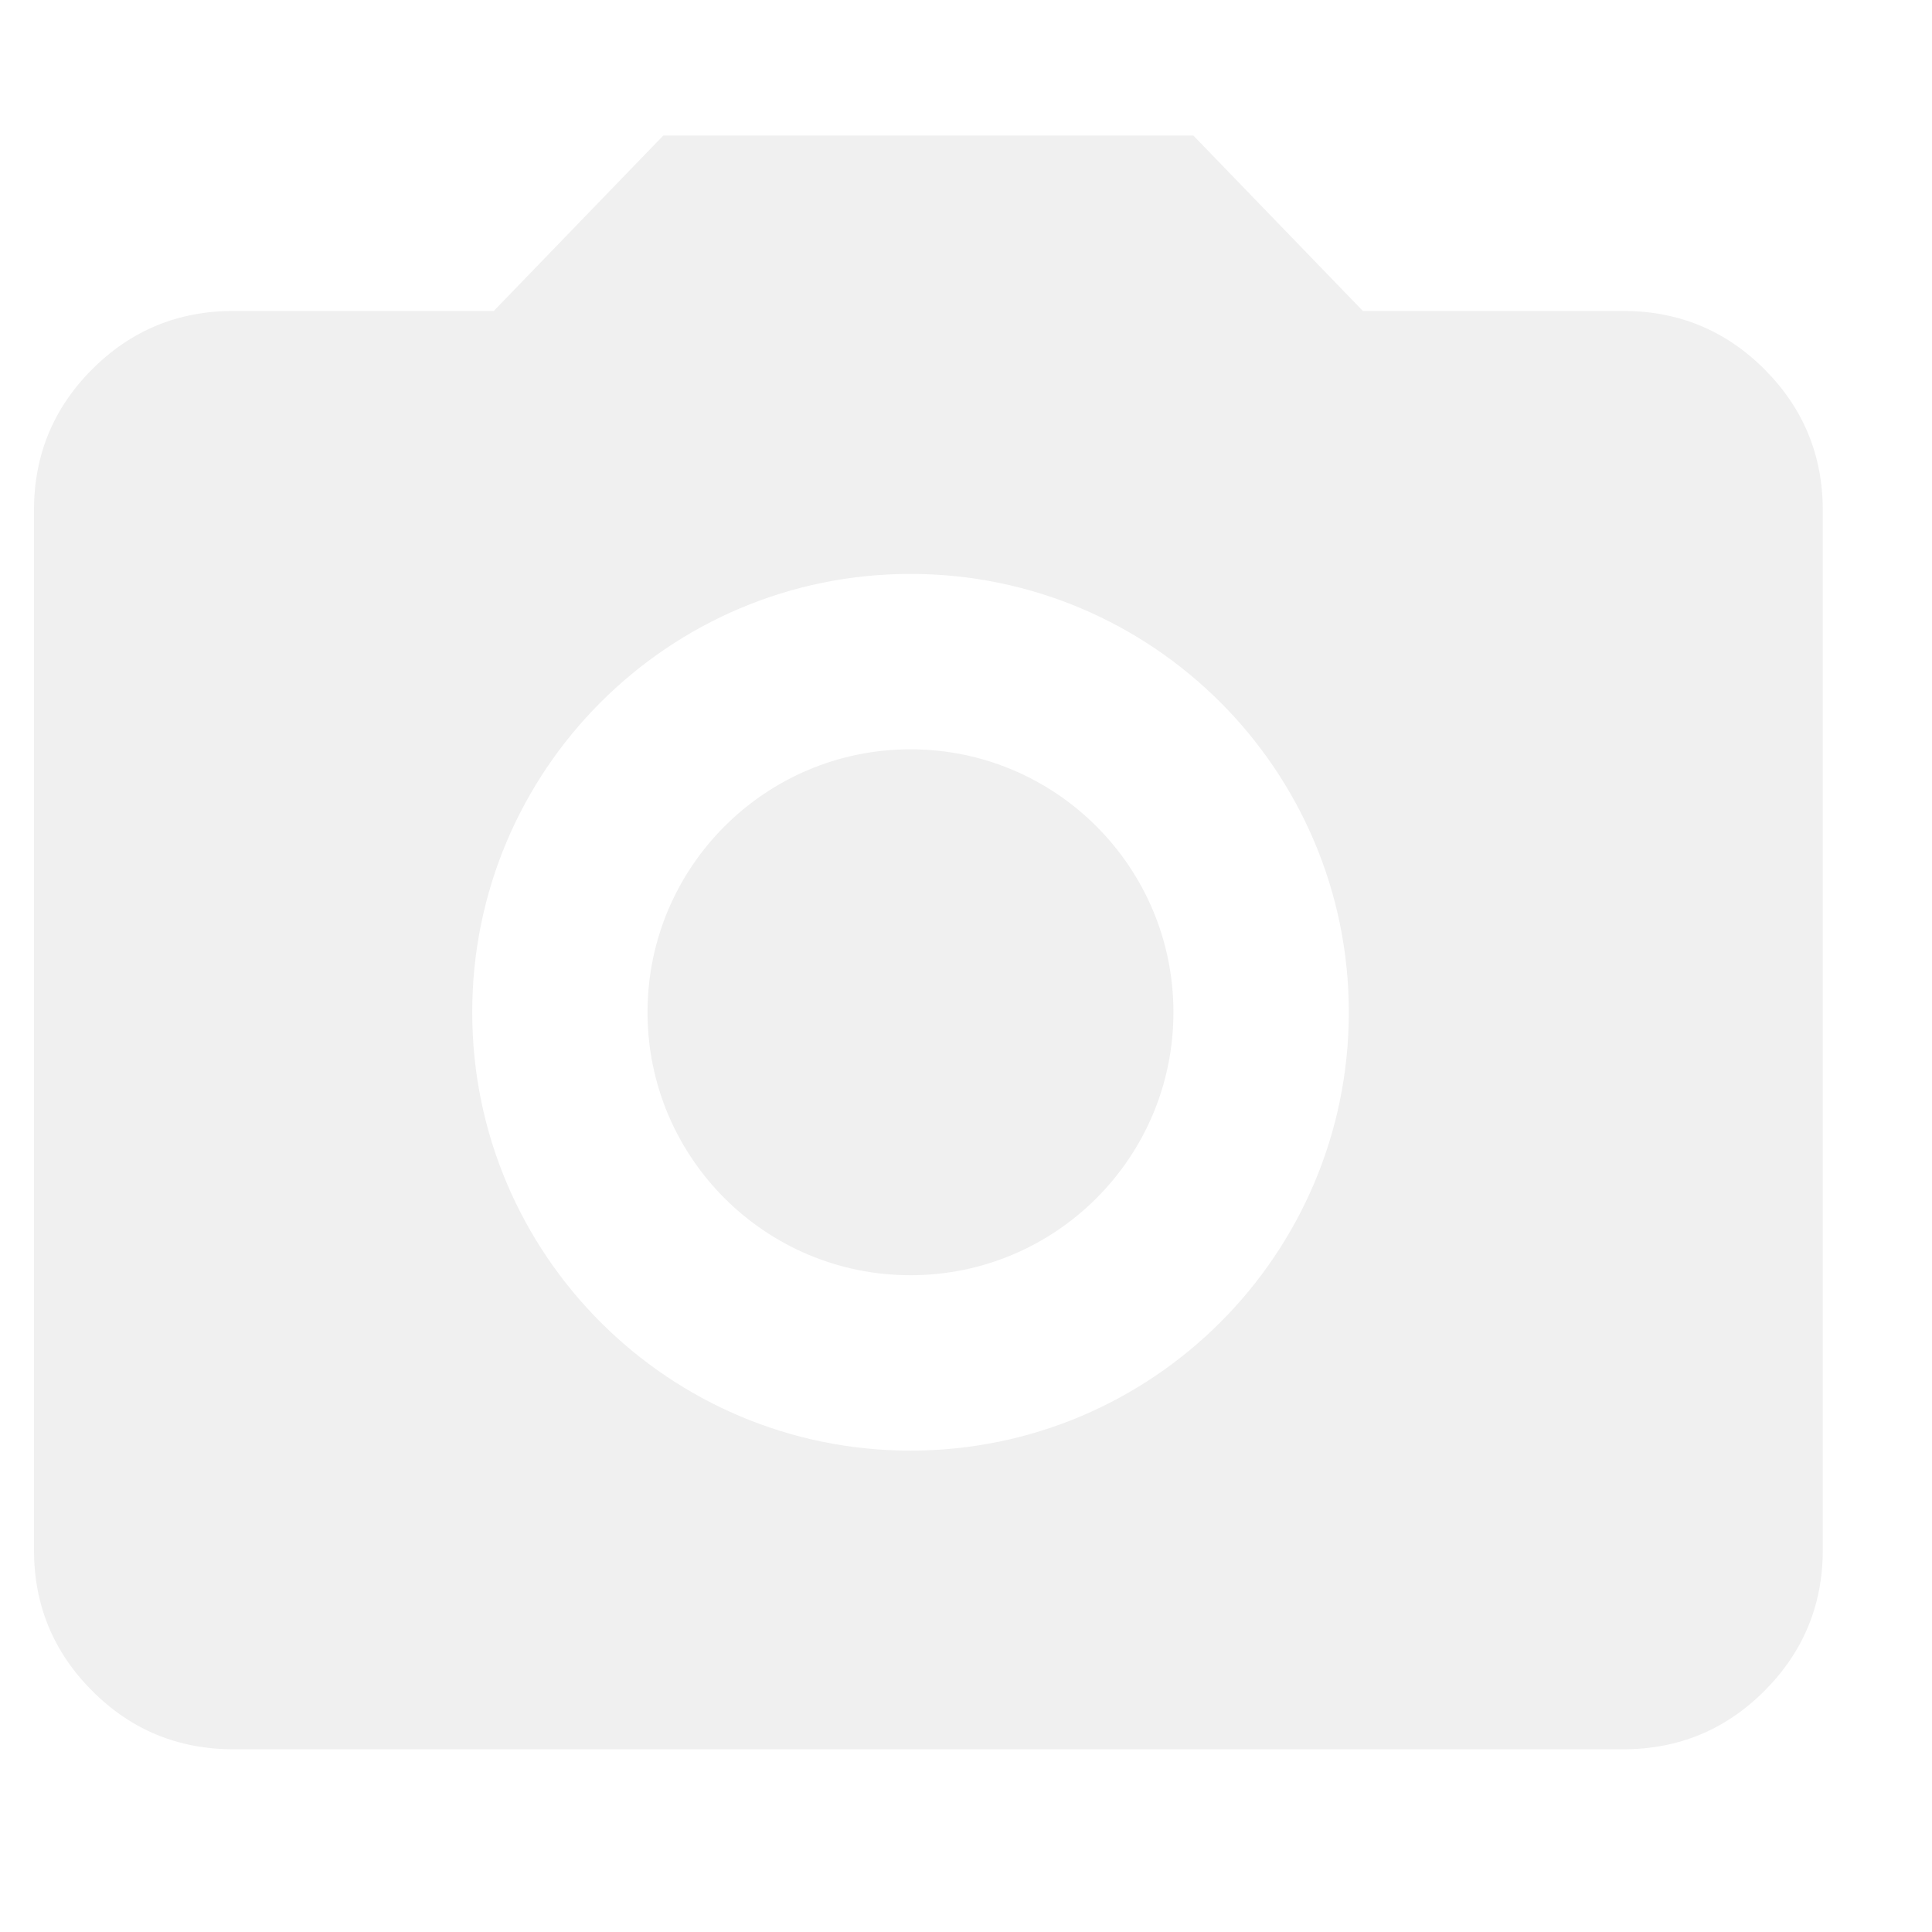
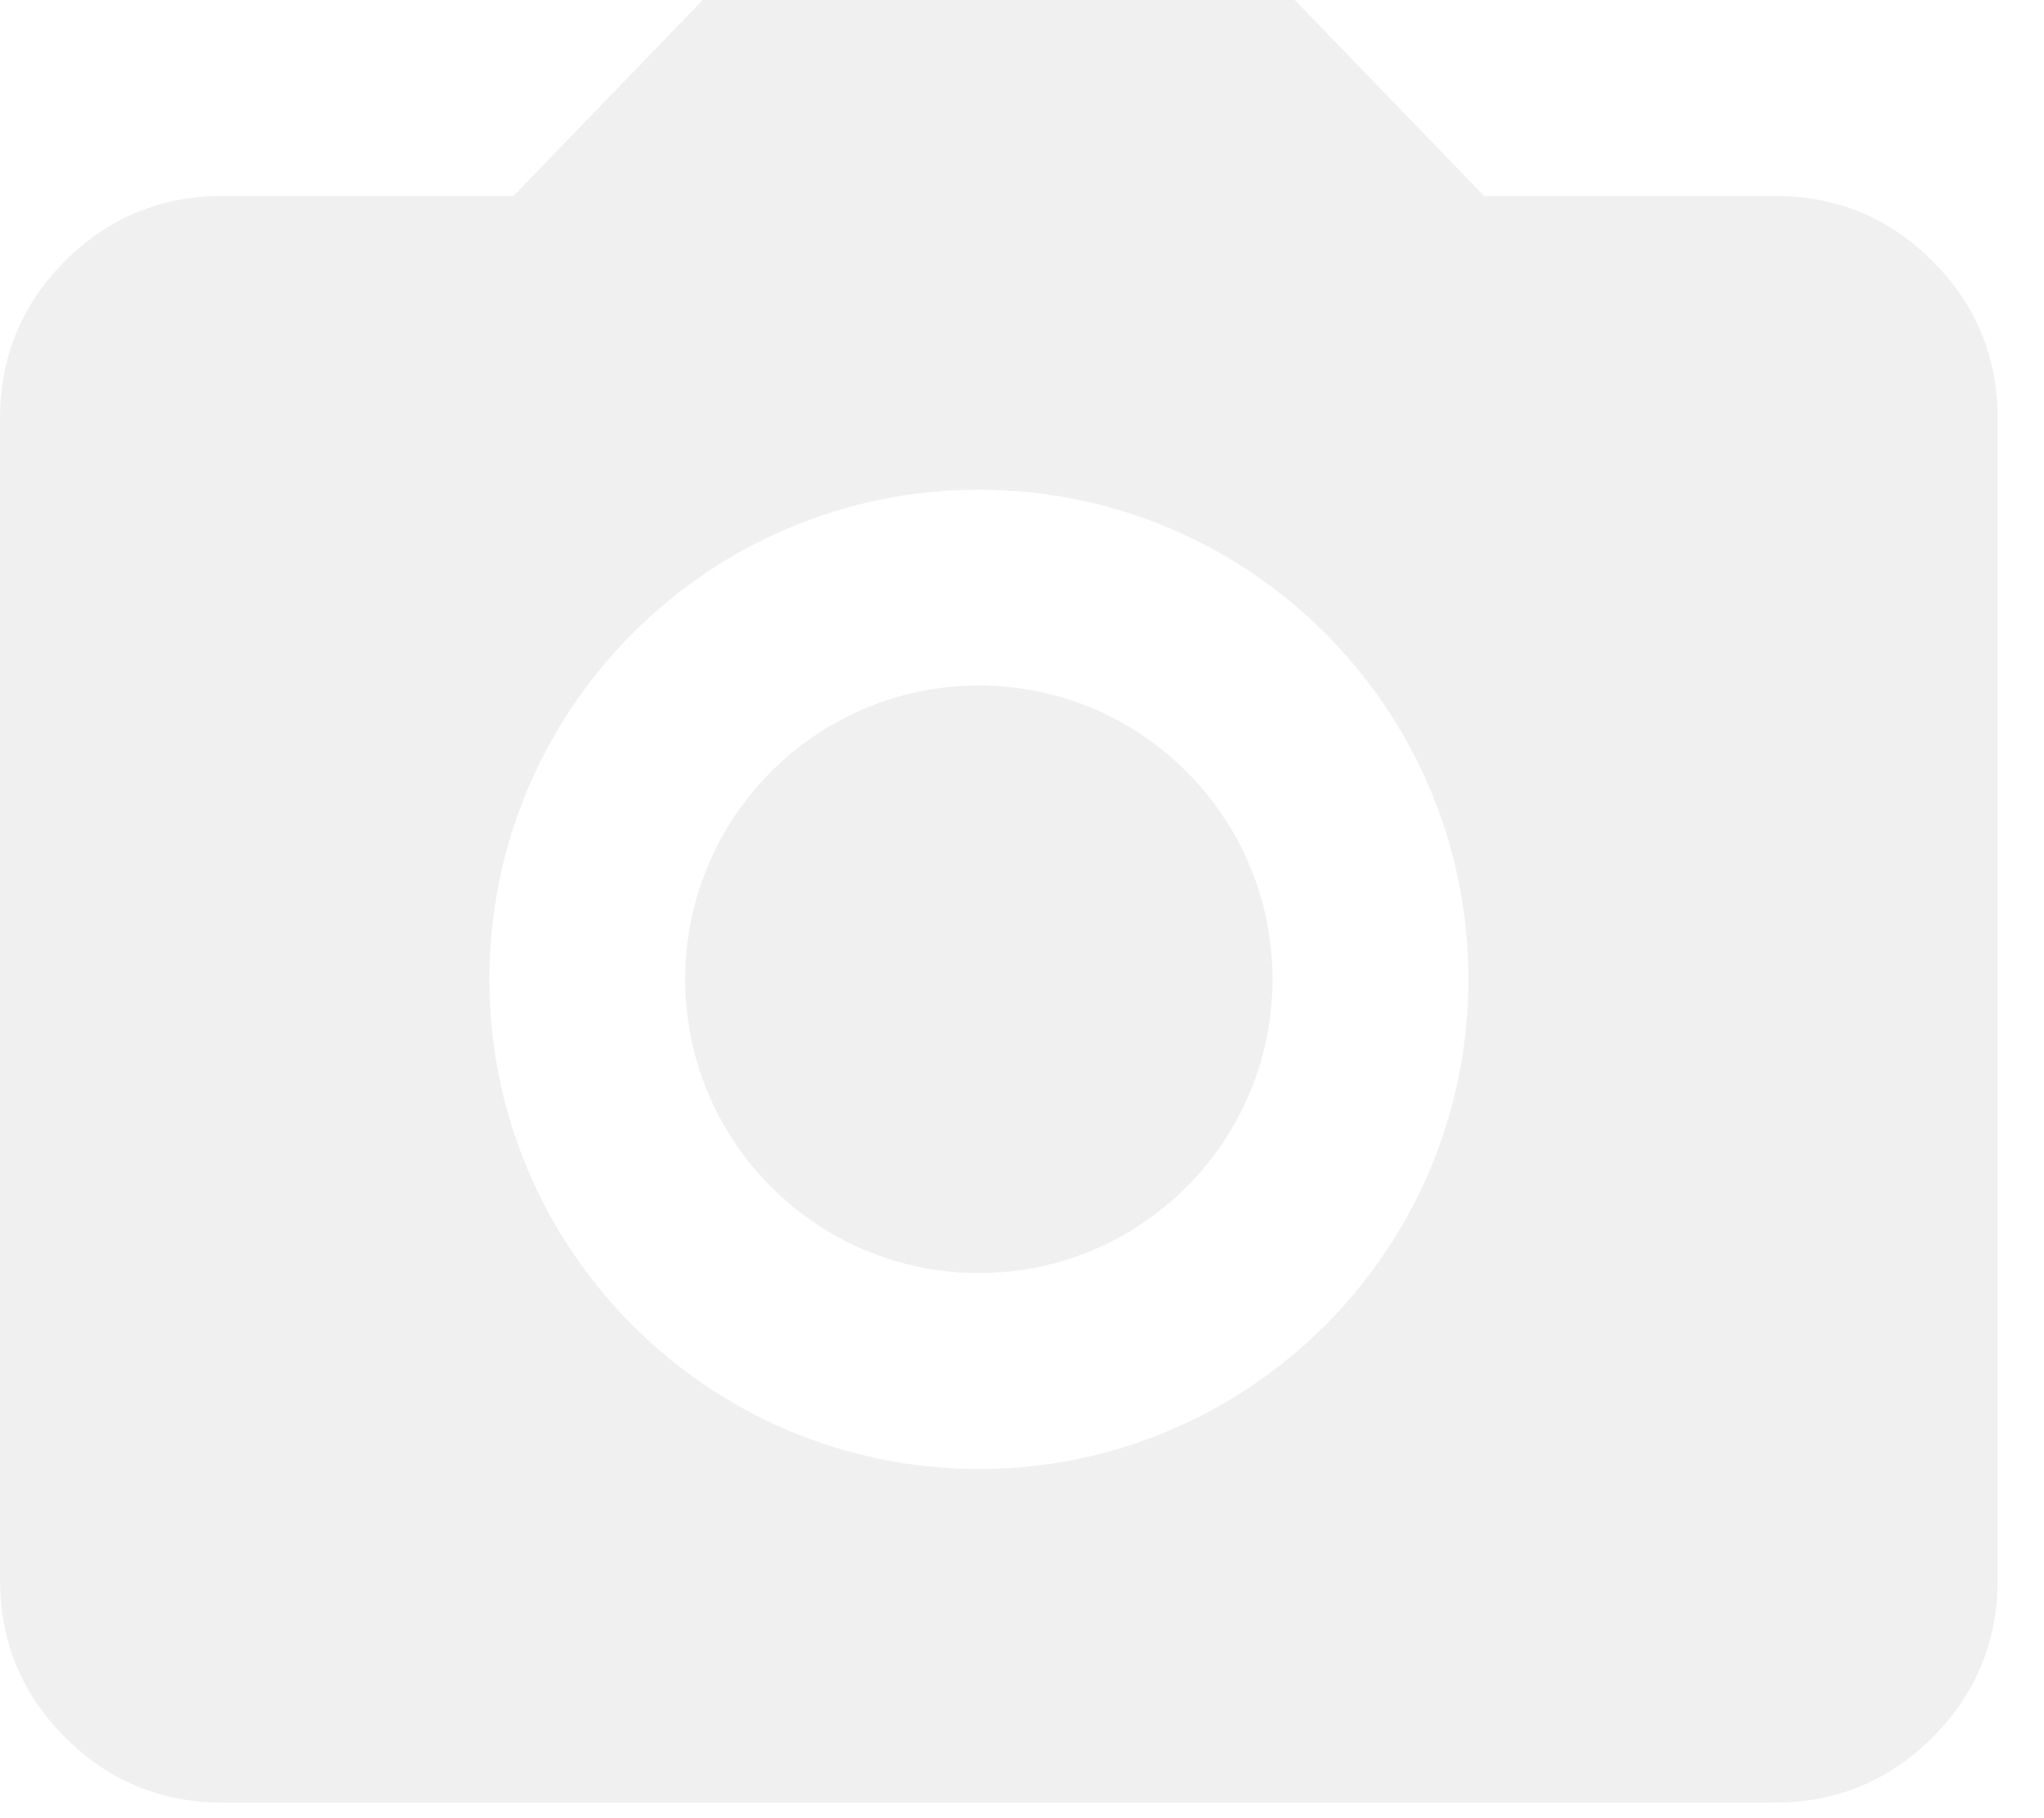
- <svg xmlns="http://www.w3.org/2000/svg" width="19" height="19" viewBox="0 0 19 19" fill="none">
-   <mask id="mask0_51_87" style="mask-type:alpha" maskUnits="userSpaceOnUse" x="-3" y="-3" width="25" height="25">
-     <rect x="-2.667" y="-2.667" width="24.001" height="24.001" fill="#B0B0B0" />
-   </mask>
-   <g mask="url(#mask0_51_87)">
-     <path d="M13.403 3.058H15.964C16.506 3.058 16.969 3.249 17.352 3.631C17.734 4.014 17.926 4.476 17.926 5.019V15.242C17.926 15.784 17.734 16.247 17.352 16.629C16.969 17.012 16.507 17.203 15.964 17.203H2.295C1.752 17.203 1.289 17.012 0.907 16.629C0.525 16.247 0.334 15.784 0.334 15.242V5.019C0.334 4.476 0.525 4.013 0.907 3.631C1.289 3.249 1.752 3.058 2.295 3.058H4.856L6.523 1.333H11.736L13.403 3.058ZM8.954 5.644C6.574 5.644 4.644 7.575 4.644 9.955C4.644 12.336 6.574 14.266 8.954 14.266C11.335 14.266 13.264 12.336 13.265 9.955C13.264 7.575 11.335 5.644 8.954 5.644ZM8.954 7.369C10.382 7.369 11.54 8.527 11.54 9.955C11.54 11.384 10.382 12.541 8.954 12.541C7.526 12.541 6.368 11.384 6.368 9.955C6.368 8.527 7.526 7.369 8.954 7.369Z" fill="#F0F0F0" />
-   </g>
+ <svg xmlns="http://www.w3.org/2000/svg" width="18" height="16" viewBox="0 0 18 16" fill="none">
+   <path d="M13.069 1.725H15.63C16.173 1.725 16.635 1.916 17.018 2.298C17.4 2.68 17.592 3.143 17.592 3.686V13.908C17.592 14.451 17.4 14.914 17.018 15.296C16.635 15.678 16.173 15.87 15.63 15.87H1.961C1.418 15.87 0.955 15.678 0.573 15.296C0.191 14.914 0 14.451 0 13.908L0 3.686C7.53201e-05 3.143 0.191 2.68 0.573 2.298C0.955 1.916 1.418 1.725 1.961 1.725H4.522L6.189 0L11.402 0L13.069 1.725ZM8.62 4.311C6.24 4.311 4.31 6.242 4.31 8.622C4.31 11.002 6.24 12.933 8.62 12.933C11.001 12.933 12.93 11.002 12.931 8.622C12.931 6.241 11.001 4.311 8.62 4.311ZM8.62 6.035C10.048 6.035 11.206 7.193 11.206 8.622C11.206 10.05 10.048 11.208 8.62 11.208C7.192 11.208 6.034 10.05 6.034 8.622C6.034 7.194 7.192 6.035 8.62 6.035Z" fill="#F0F0F0" />
</svg>
